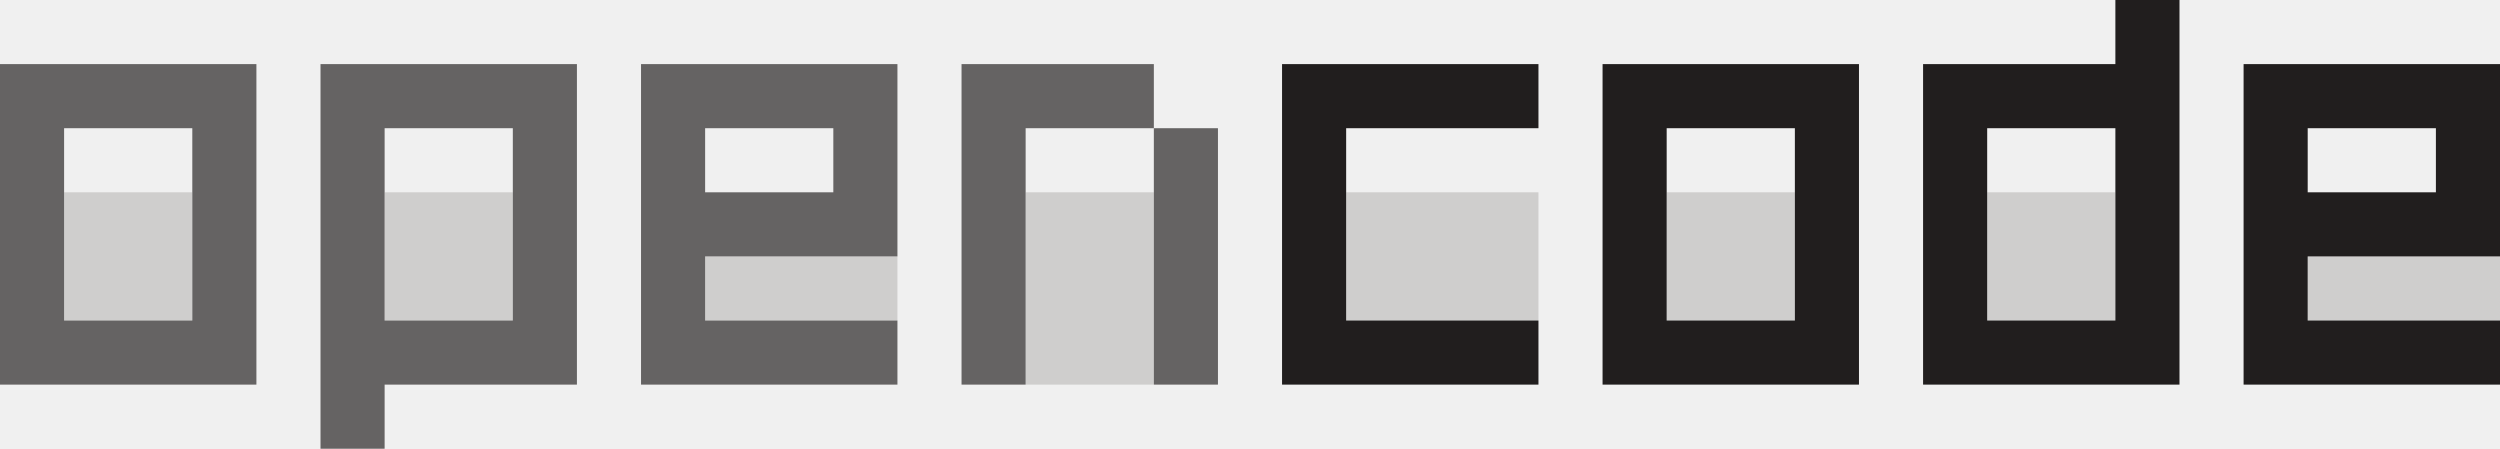
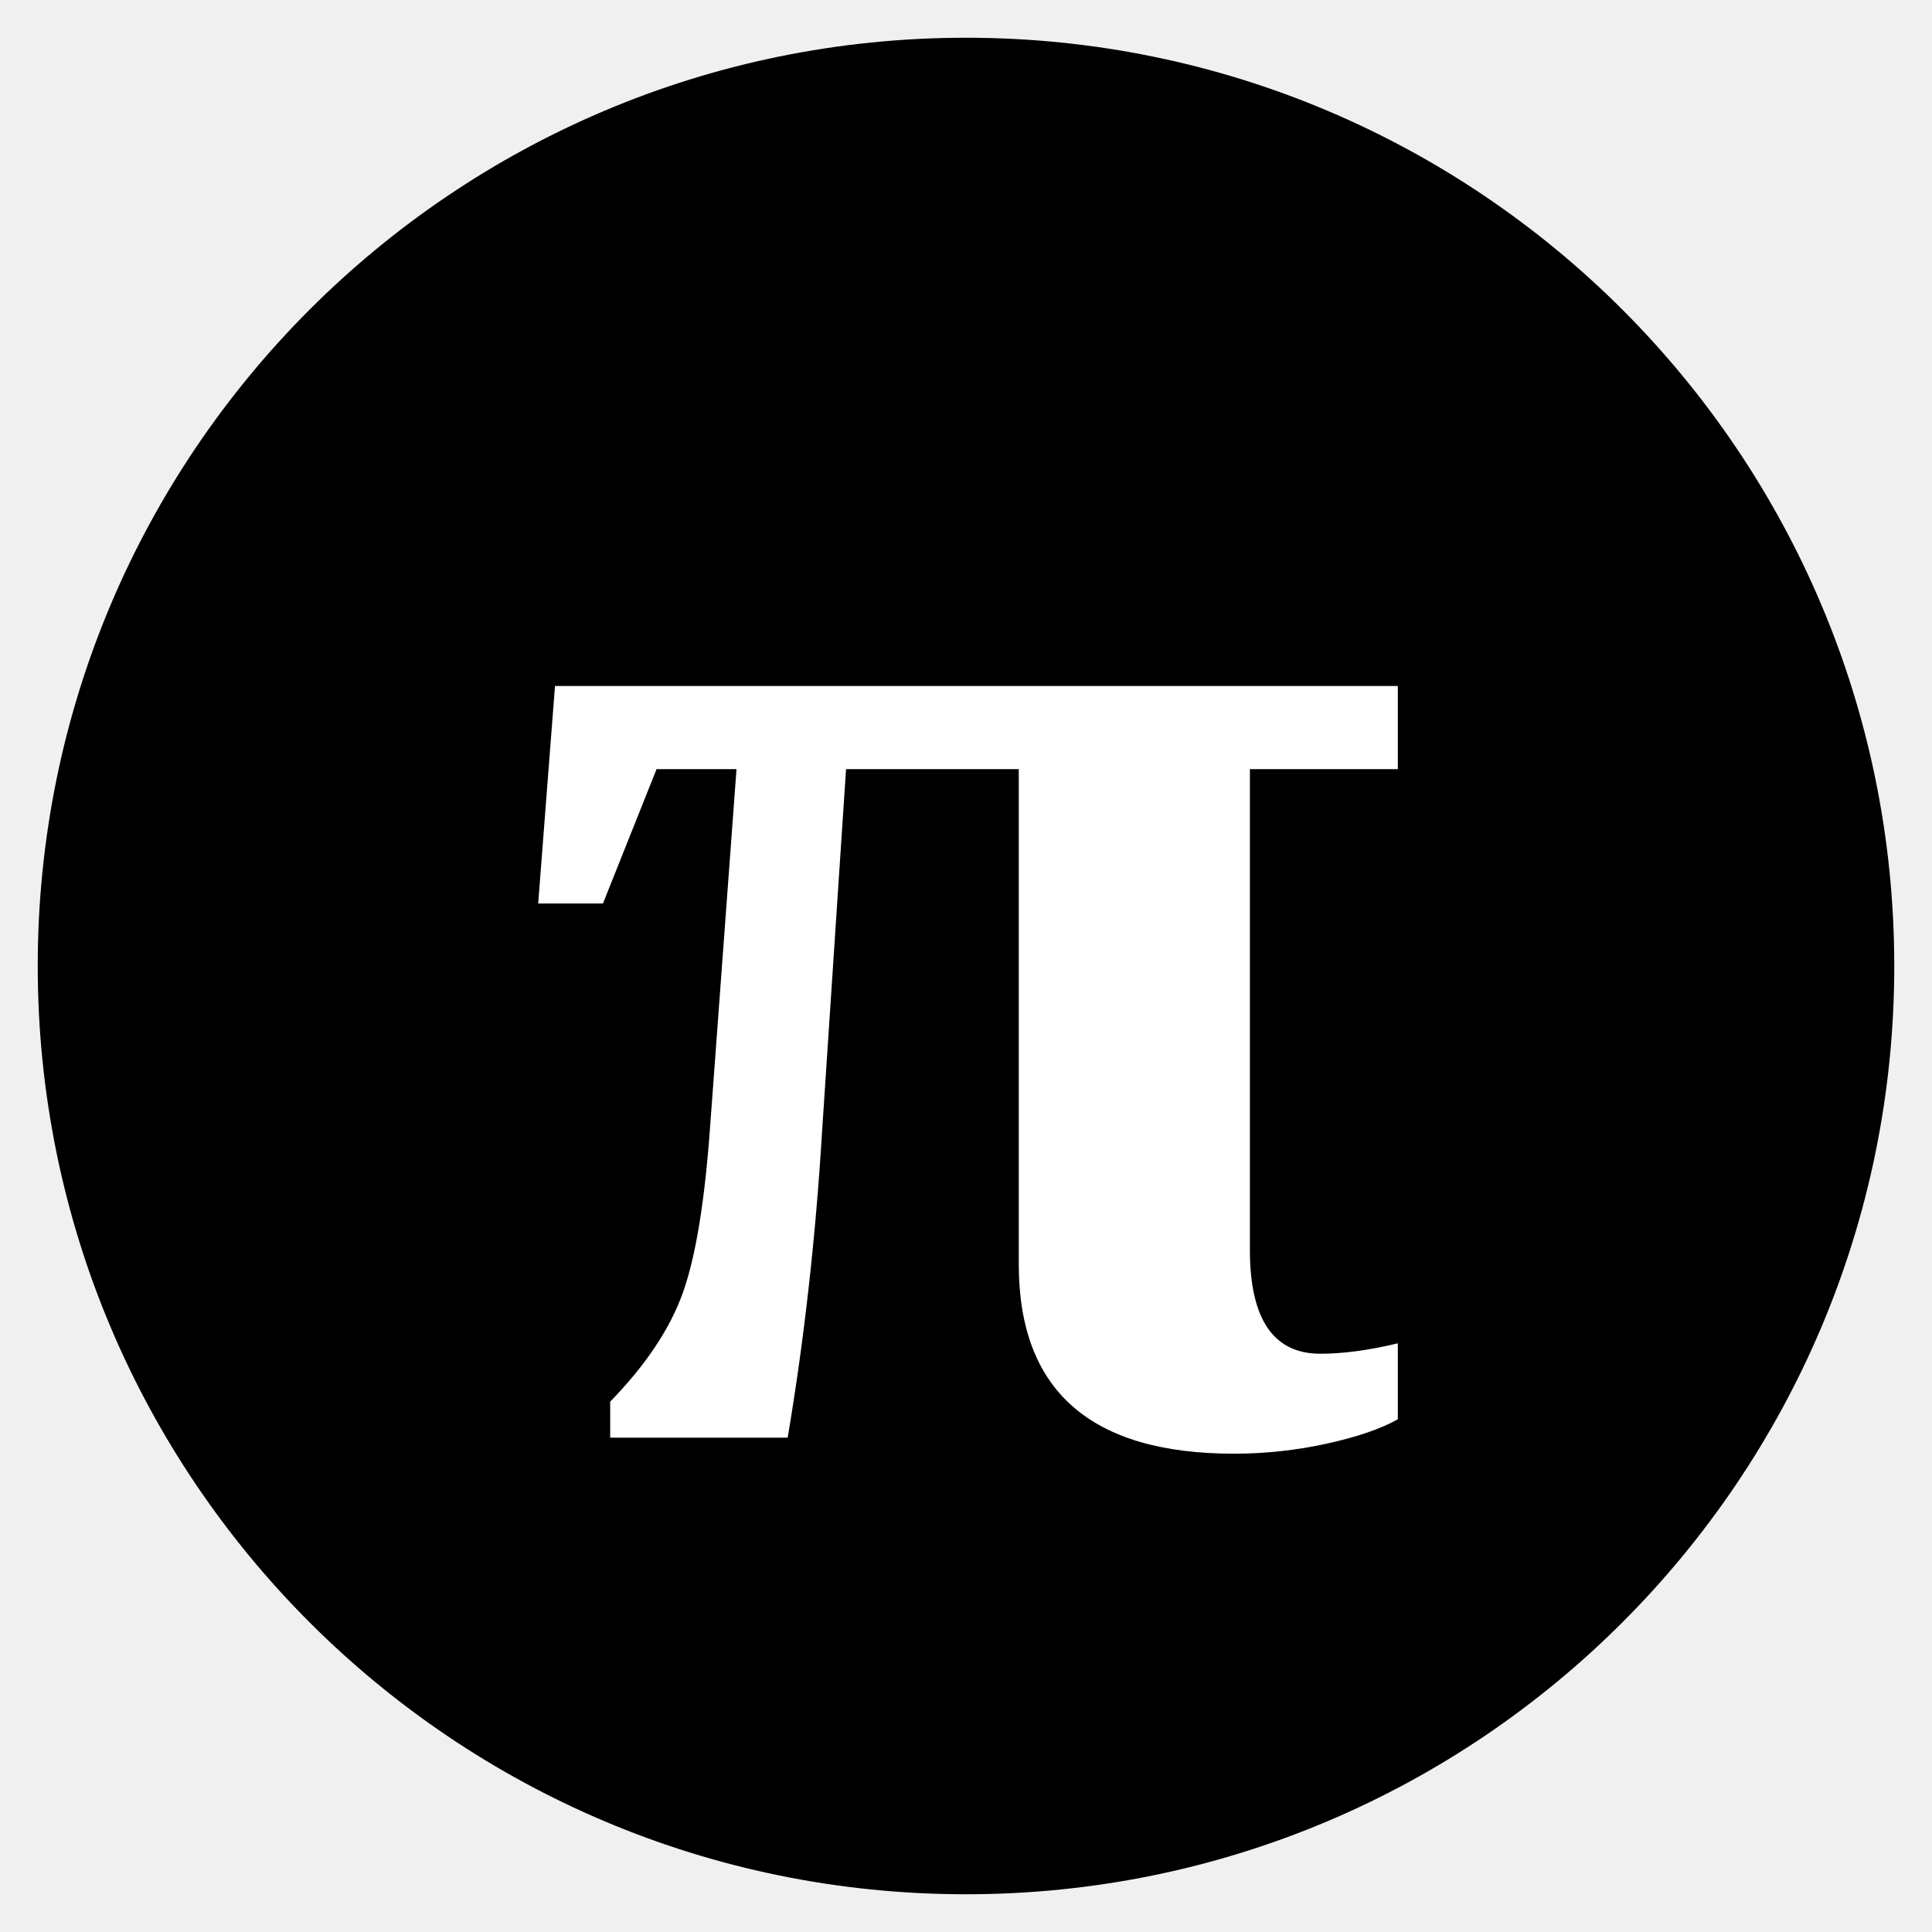
- <svg xmlns="http://www.w3.org/2000/svg" width="234" height="42" viewBox="0 0 234 42" fill="none">
-   <path d="M18 30H6V18H18V30Z" fill="#CFCECD" />
-   <path d="M18 12H6V30H18V12ZM24 36H0V6H24V36Z" fill="#656363" />
-   <path d="M48 30H36V18H48V30Z" fill="#CFCECD" />
-   <path d="M36 30H48V12H36V30ZM54 36H36V42H30V6H54V36Z" fill="#656363" />
-   <path d="M84 24V30H66V24H84Z" fill="#CFCECD" />
-   <path d="M84 24H66V30H84V36H60V6H84V24ZM66 18H78V12H66V18Z" fill="#656363" />
-   <path d="M108 36H96V18H108V36Z" fill="#CFCECD" />
-   <path d="M108 12H96V36H90V6H108V12ZM114 36H108V12H114V36Z" fill="#656363" />
-   <path d="M144 30H126V18H144V30Z" fill="#CFCECD" />
-   <path d="M144 12H126V30H144V36H120V6H144V12Z" fill="#211E1E" />
-   <path d="M168 30H156V18H168V30Z" fill="#CFCECD" />
-   <path d="M168 12H156V30H168V12ZM174 36H150V6H174V36Z" fill="#211E1E" />
-   <path d="M198 30H186V18H198V30Z" fill="#CFCECD" />
-   <path d="M198 12H186V30H198V12ZM204 36H180V6H198V0H204V36Z" fill="#211E1E" />
-   <path d="M234 24V30H216V24H234Z" fill="#CFCECD" />
-   <path d="M216 12V18H228V12H216ZM234 24H216V30H234V36H210V6H234V24Z" fill="#211E1E" />
+ <svg xmlns="http://www.w3.org/2000/svg" viewBox="0 0 1024 1024" role="img" aria-label="PhysicsCode">
+   <circle cx="512" cy="512" r="492" fill="#000000" />
+   <text x="512" y="762" text-anchor="middle" font-family="Georgia, Times New Roman, serif" font-size="868" font-weight="700" fill="#ffffff">π</text>
</svg>
